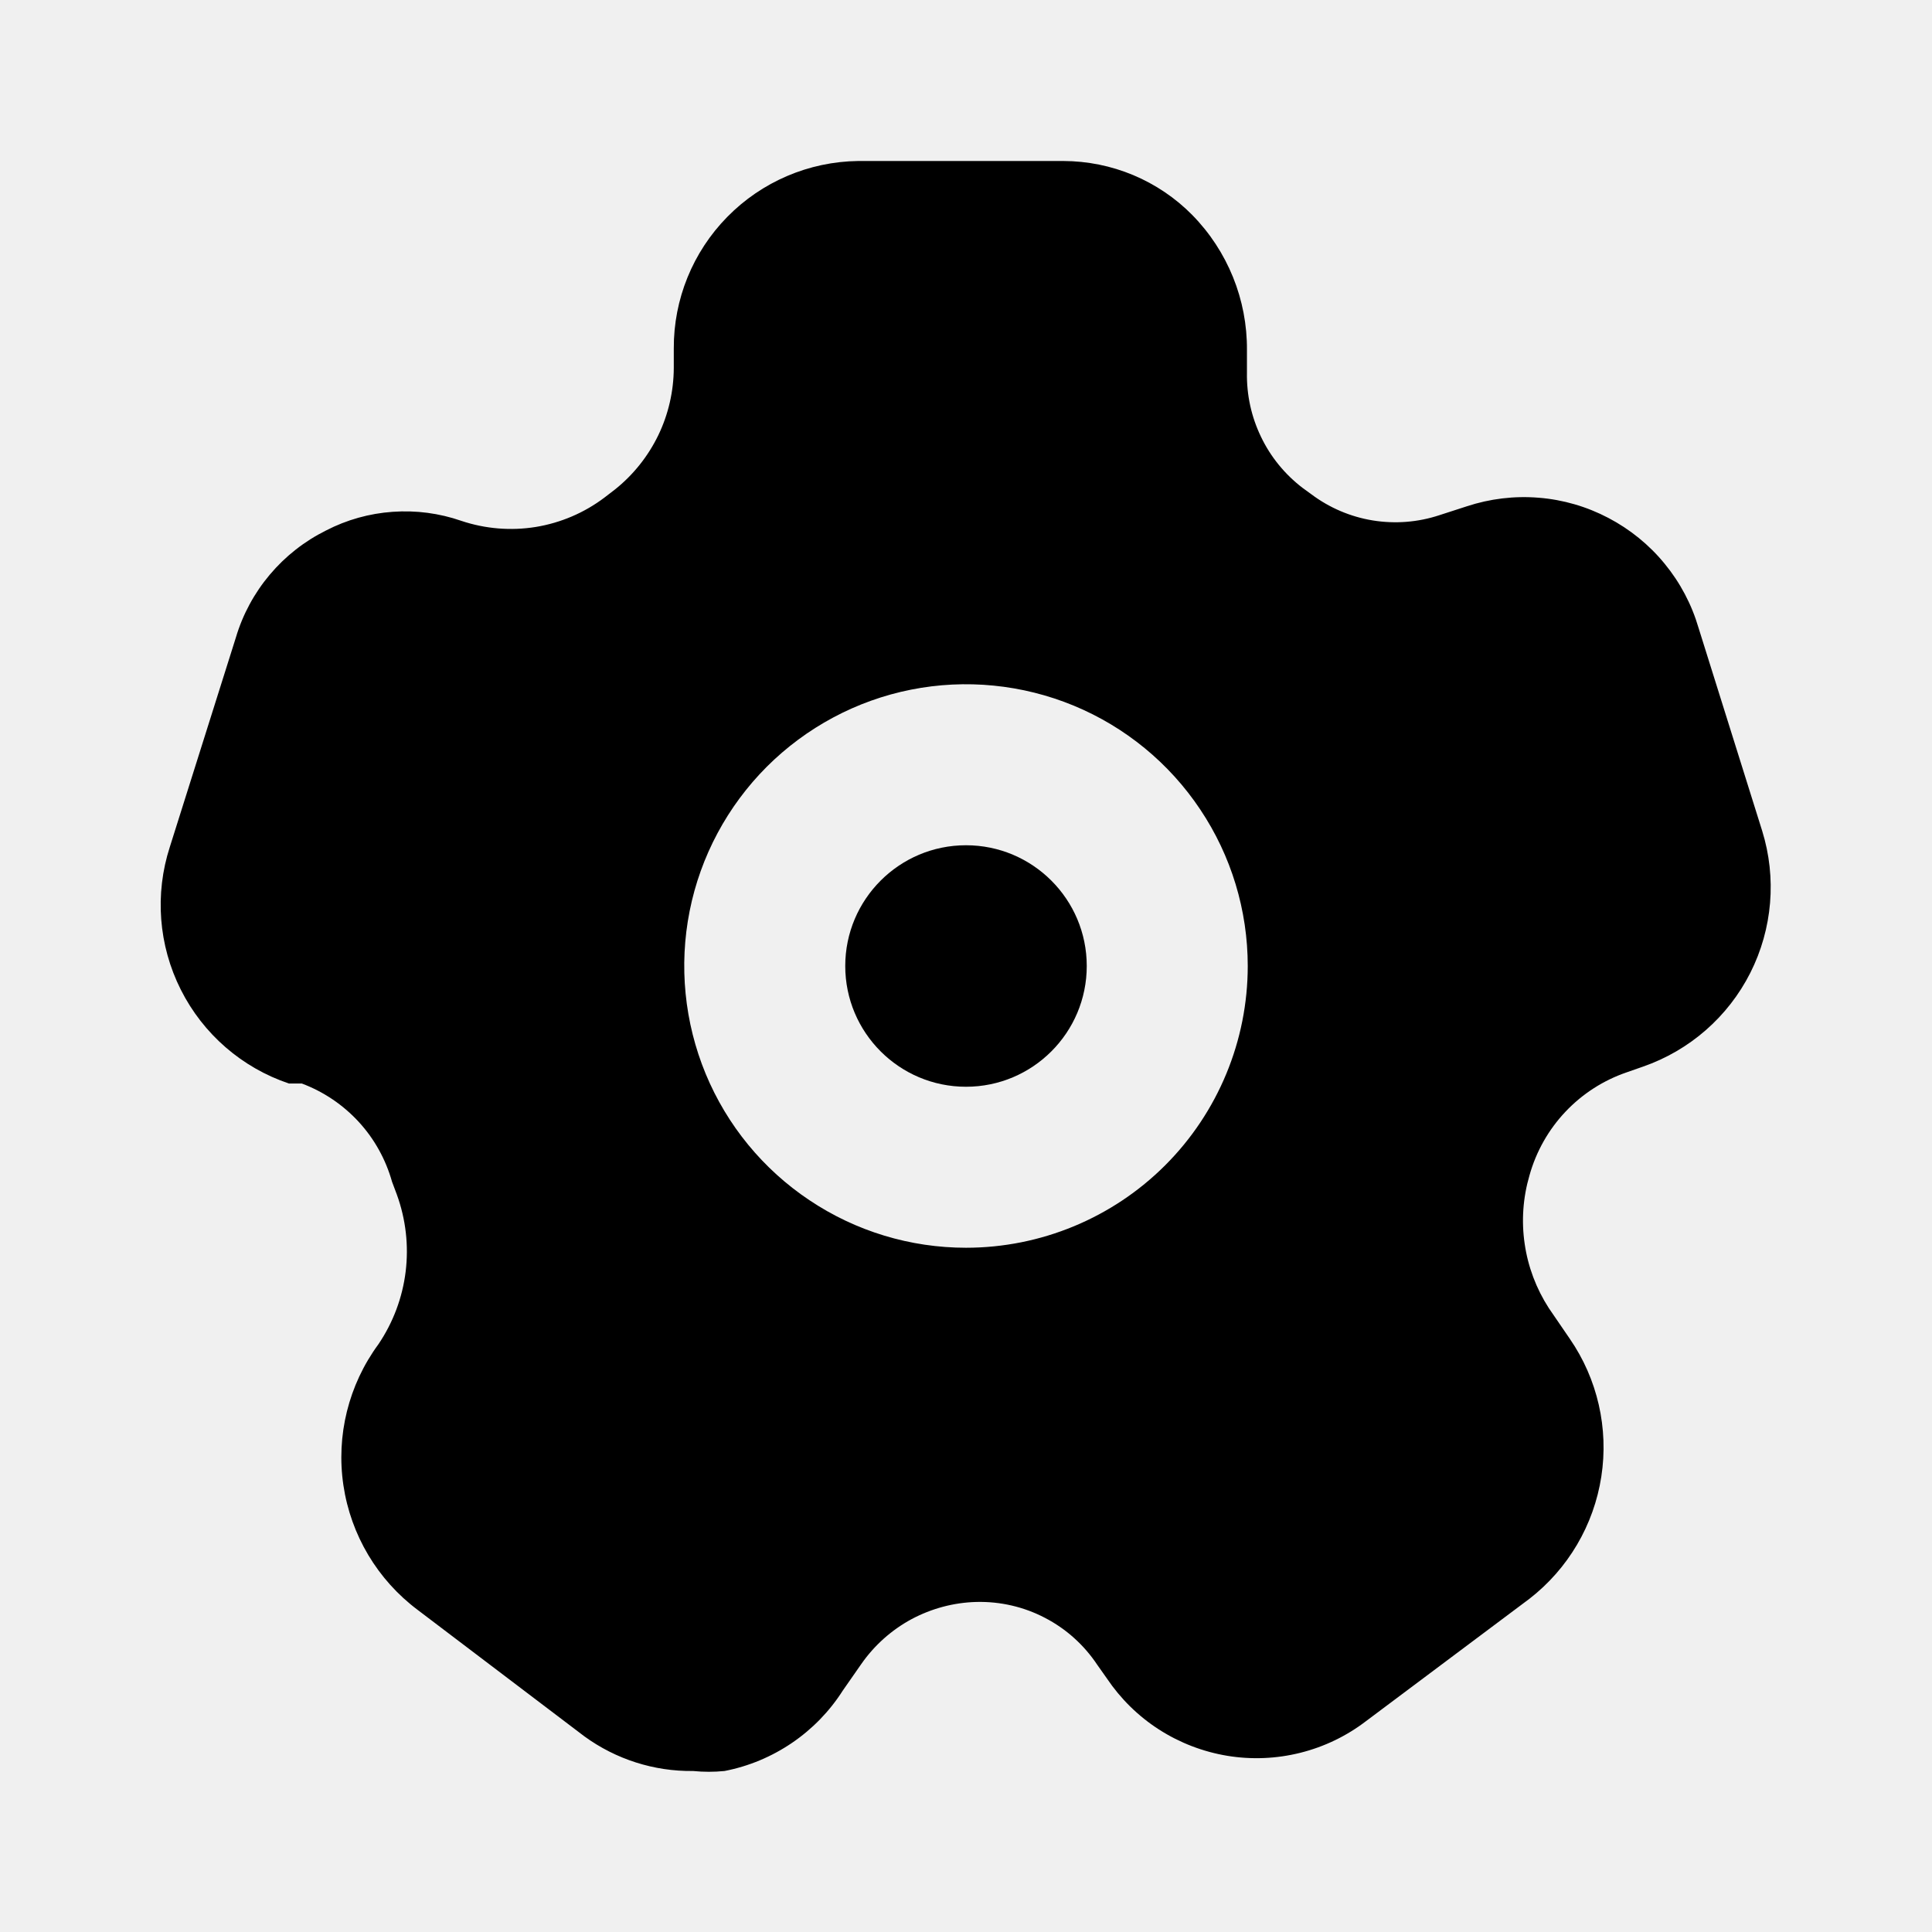
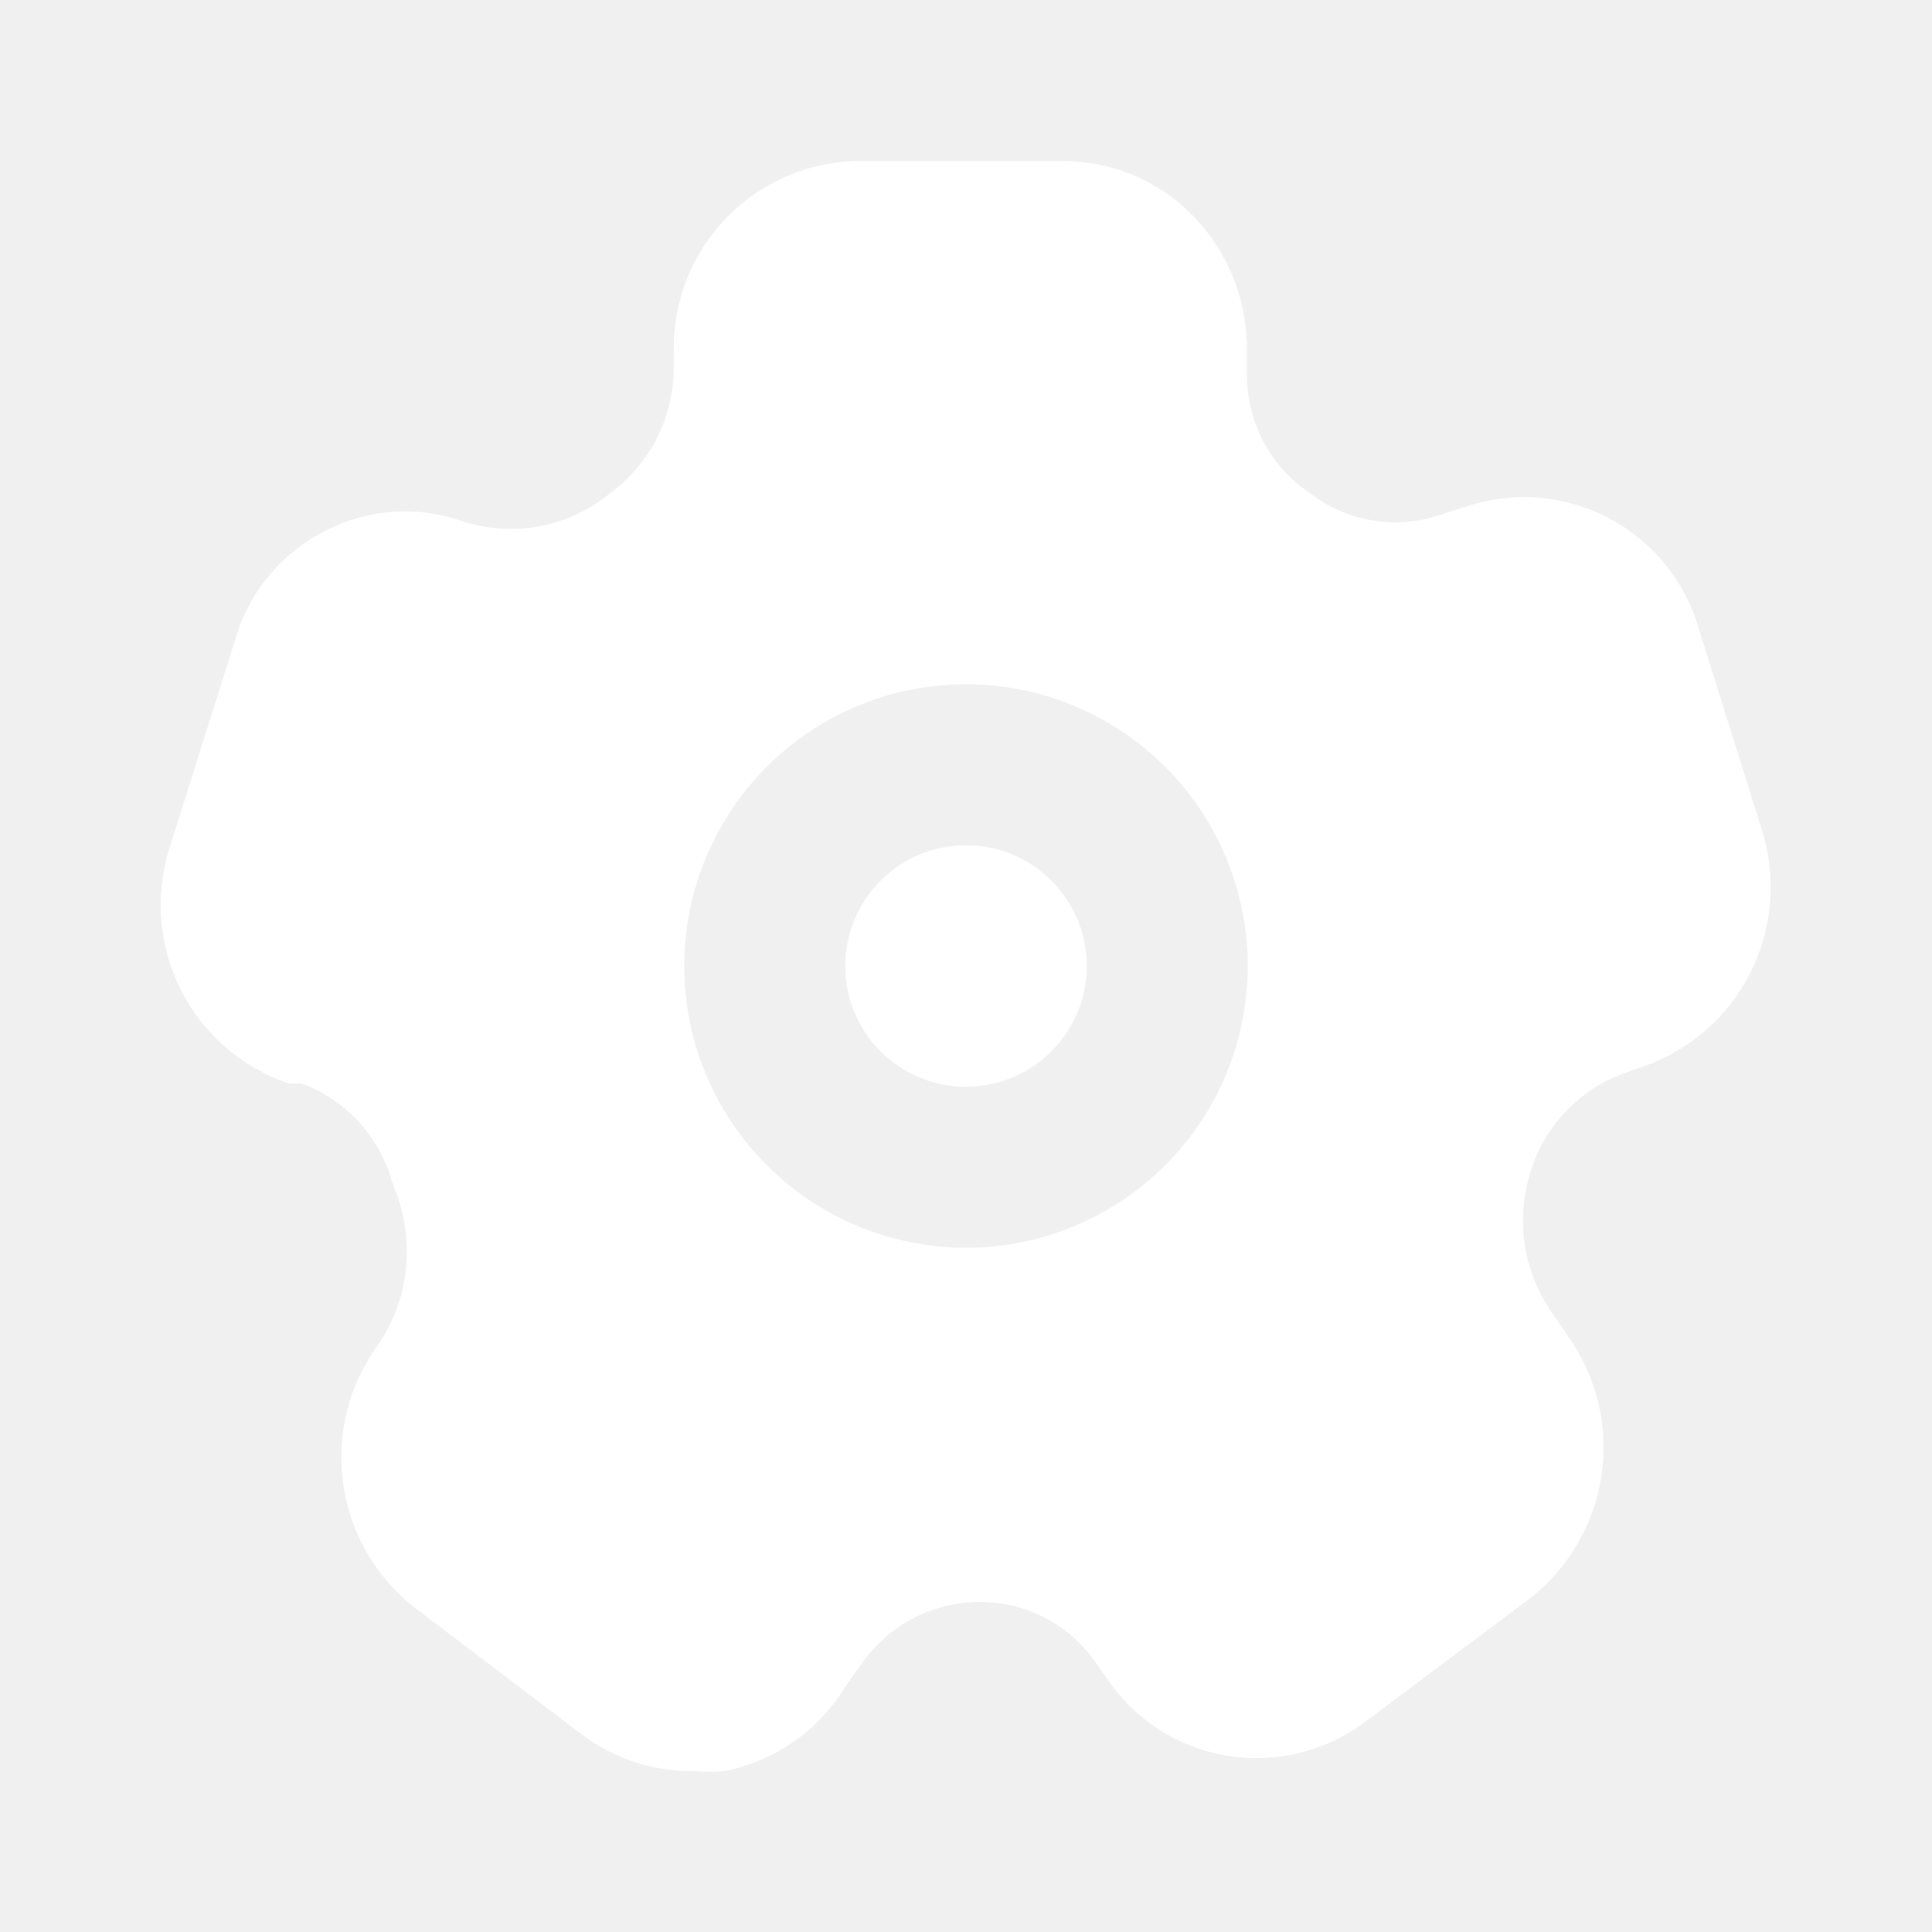
<svg xmlns="http://www.w3.org/2000/svg" width="24" height="24" viewBox="0 0 24 24" fill="none">
-   <path d="M12 13.5C12.828 13.5 13.5 12.828 13.5 12C13.5 11.172 12.828 10.5 12 10.5C11.172 10.5 10.5 11.172 10.5 12C10.5 12.828 11.172 13.5 12 13.5Z" fill="black" />
-   <path d="M21.89 10.32L21.1 7.8C21.015 7.509 20.872 7.238 20.679 7.003C20.487 6.768 20.249 6.575 19.98 6.434C19.712 6.293 19.417 6.207 19.115 6.183C18.812 6.158 18.508 6.195 18.22 6.29L17.88 6.4C17.614 6.488 17.33 6.51 17.053 6.465C16.776 6.42 16.514 6.308 16.29 6.14L16.18 6.06C15.961 5.892 15.784 5.676 15.665 5.427C15.545 5.179 15.485 4.906 15.49 4.63V4.35C15.495 3.722 15.25 3.118 14.81 2.67C14.601 2.458 14.351 2.29 14.077 2.175C13.802 2.06 13.508 2.001 13.21 2H10.66C10.048 2.008 9.464 2.257 9.035 2.694C8.606 3.13 8.367 3.718 8.37 4.33V4.57C8.369 4.86 8.303 5.147 8.177 5.408C8.05 5.669 7.867 5.899 7.64 6.08L7.51 6.18C7.259 6.37 6.966 6.495 6.656 6.546C6.346 6.596 6.028 6.57 5.73 6.47C5.456 6.375 5.166 6.337 4.878 6.358C4.589 6.378 4.307 6.457 4.05 6.59C3.782 6.723 3.544 6.91 3.352 7.138C3.159 7.367 3.015 7.633 2.93 7.92L2.11 10.52C1.92 11.106 1.969 11.744 2.246 12.294C2.523 12.845 3.006 13.264 3.59 13.46H3.75C4.019 13.561 4.261 13.724 4.456 13.936C4.651 14.148 4.792 14.403 4.87 14.68L4.93 14.84C5.041 15.146 5.079 15.474 5.039 15.798C4.999 16.121 4.883 16.43 4.7 16.7C4.33 17.204 4.174 17.833 4.266 18.451C4.358 19.069 4.69 19.626 5.19 20L7.26 21.57C7.652 21.855 8.125 22.006 8.61 22C8.74 22.013 8.87 22.013 9 22C9.3 21.942 9.585 21.823 9.838 21.651C10.091 21.479 10.306 21.258 10.47 21L10.7 20.67C10.861 20.439 11.075 20.248 11.323 20.114C11.572 19.981 11.848 19.907 12.13 19.9C12.426 19.893 12.718 19.96 12.98 20.097C13.243 20.233 13.466 20.434 13.63 20.68L13.75 20.85C13.921 21.104 14.141 21.32 14.398 21.485C14.655 21.65 14.944 21.761 15.245 21.811C15.547 21.861 15.856 21.848 16.152 21.774C16.449 21.7 16.727 21.566 16.97 21.38L19 19.86C19.48 19.487 19.799 18.945 19.892 18.344C19.985 17.744 19.845 17.13 19.5 16.63L19.24 16.25C19.084 16.008 18.981 15.736 18.94 15.451C18.898 15.166 18.919 14.876 19 14.6C19.083 14.304 19.236 14.033 19.447 13.81C19.658 13.587 19.919 13.419 20.21 13.32L20.41 13.25C20.989 13.049 21.467 12.631 21.743 12.085C22.019 11.538 22.072 10.905 21.89 10.32ZM12 15.5C11.308 15.5 10.631 15.295 10.056 14.91C9.48 14.526 9.031 13.979 8.766 13.339C8.502 12.7 8.432 11.996 8.567 11.317C8.702 10.638 9.036 10.015 9.525 9.525C10.015 9.036 10.638 8.702 11.317 8.567C11.996 8.432 12.7 8.502 13.339 8.766C13.979 9.031 14.526 9.48 14.91 10.056C15.295 10.631 15.5 11.308 15.5 12C15.5 12.928 15.131 13.819 14.475 14.475C13.819 15.131 12.928 15.5 12 15.5Z" fill="black" />
+   <path d="M12 13.5C12.828 13.5 13.5 12.828 13.5 12C13.5 11.172 12.828 10.5 12 10.5C11.172 10.5 10.5 11.172 10.5 12C10.5 12.828 11.172 13.5 12 13.5Z" fill="white" />
+   <path d="M21.89 10.32L21.1 7.8C21.015 7.509 20.872 7.238 20.679 7.003C20.487 6.768 20.249 6.575 19.98 6.434C19.712 6.293 19.417 6.207 19.115 6.183C18.812 6.158 18.508 6.195 18.22 6.29L17.88 6.4C17.614 6.488 17.33 6.51 17.053 6.465C16.776 6.42 16.514 6.308 16.29 6.14L16.18 6.06C15.961 5.892 15.784 5.676 15.665 5.427C15.545 5.179 15.485 4.906 15.49 4.63V4.35C15.495 3.722 15.25 3.118 14.81 2.67C14.601 2.458 14.351 2.29 14.077 2.175C13.802 2.06 13.508 2.001 13.21 2H10.66C10.048 2.008 9.464 2.257 9.035 2.694C8.606 3.13 8.367 3.718 8.37 4.33V4.57C8.369 4.86 8.303 5.147 8.177 5.408C8.05 5.669 7.867 5.899 7.64 6.08L7.51 6.18C7.259 6.37 6.966 6.495 6.656 6.546C6.346 6.596 6.028 6.57 5.73 6.47C5.456 6.375 5.166 6.337 4.878 6.358C4.589 6.378 4.307 6.457 4.05 6.59C3.782 6.723 3.544 6.91 3.352 7.138C3.159 7.367 3.015 7.633 2.93 7.92L2.11 10.52C1.92 11.106 1.969 11.744 2.246 12.294C2.523 12.845 3.006 13.264 3.59 13.46H3.75C4.019 13.561 4.261 13.724 4.456 13.936C4.651 14.148 4.792 14.403 4.87 14.68L4.93 14.84C5.041 15.146 5.079 15.474 5.039 15.798C4.999 16.121 4.883 16.43 4.7 16.7C4.33 17.204 4.174 17.833 4.266 18.451C4.358 19.069 4.69 19.626 5.19 20L7.26 21.57C7.652 21.855 8.125 22.006 8.61 22C8.74 22.013 8.87 22.013 9 22C9.3 21.942 9.585 21.823 9.838 21.651C10.091 21.479 10.306 21.258 10.47 21L10.7 20.67C10.861 20.439 11.075 20.248 11.323 20.114C11.572 19.981 11.848 19.907 12.13 19.9C12.426 19.893 12.718 19.96 12.98 20.097C13.243 20.233 13.466 20.434 13.63 20.68L13.75 20.85C13.921 21.104 14.141 21.32 14.398 21.485C14.655 21.65 14.944 21.761 15.245 21.811C15.547 21.861 15.856 21.848 16.152 21.774C16.449 21.7 16.727 21.566 16.97 21.38L19 19.86C19.48 19.487 19.799 18.945 19.892 18.344C19.985 17.744 19.845 17.13 19.5 16.63L19.24 16.25C19.084 16.008 18.981 15.736 18.94 15.451C18.898 15.166 18.919 14.876 19 14.6C19.083 14.304 19.236 14.033 19.447 13.81C19.658 13.587 19.919 13.419 20.21 13.32L20.41 13.25C20.989 13.049 21.467 12.631 21.743 12.085C22.019 11.538 22.072 10.905 21.89 10.32ZM12 15.5C11.308 15.5 10.631 15.295 10.056 14.91C9.48 14.526 9.031 13.979 8.766 13.339C8.502 12.7 8.432 11.996 8.567 11.317C8.702 10.638 9.036 10.015 9.525 9.525C10.015 9.036 10.638 8.702 11.317 8.567C11.996 8.432 12.7 8.502 13.339 8.766C13.979 9.031 14.526 9.48 14.91 10.056C15.295 10.631 15.5 11.308 15.5 12C15.5 12.928 15.131 13.819 14.475 14.475C13.819 15.131 12.928 15.5 12 15.5Z" fill="white" />
</svg>
